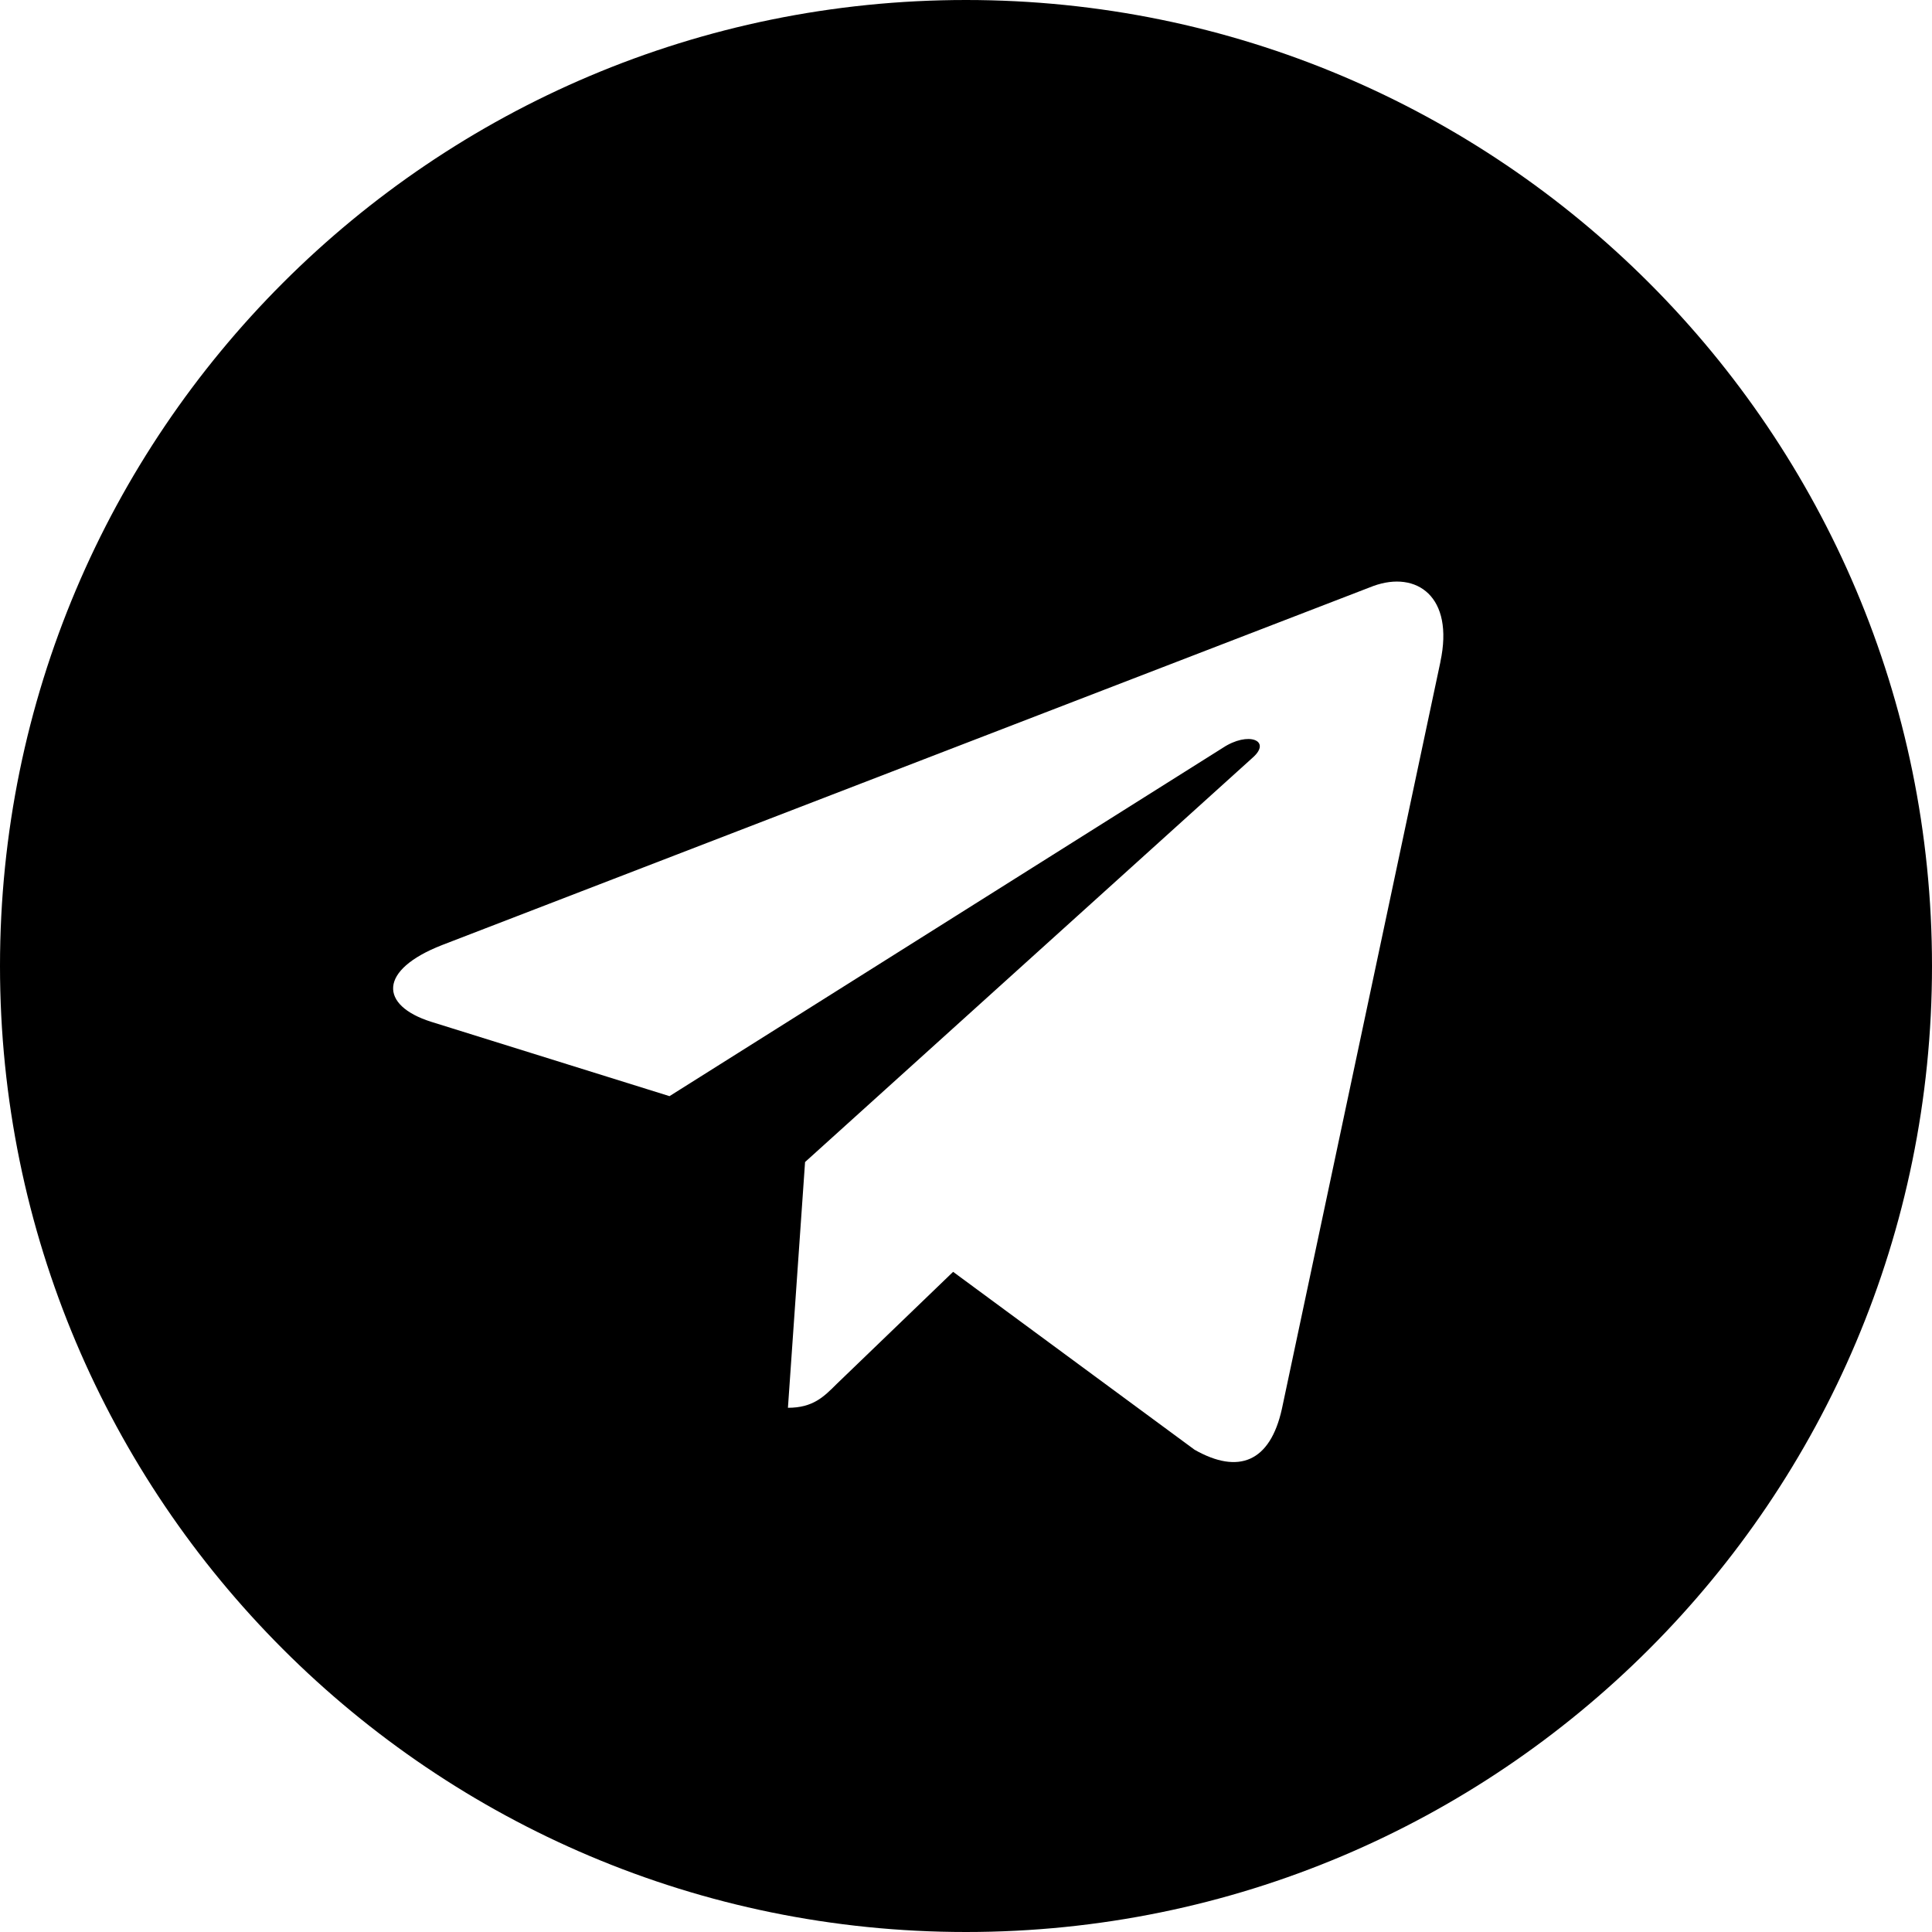
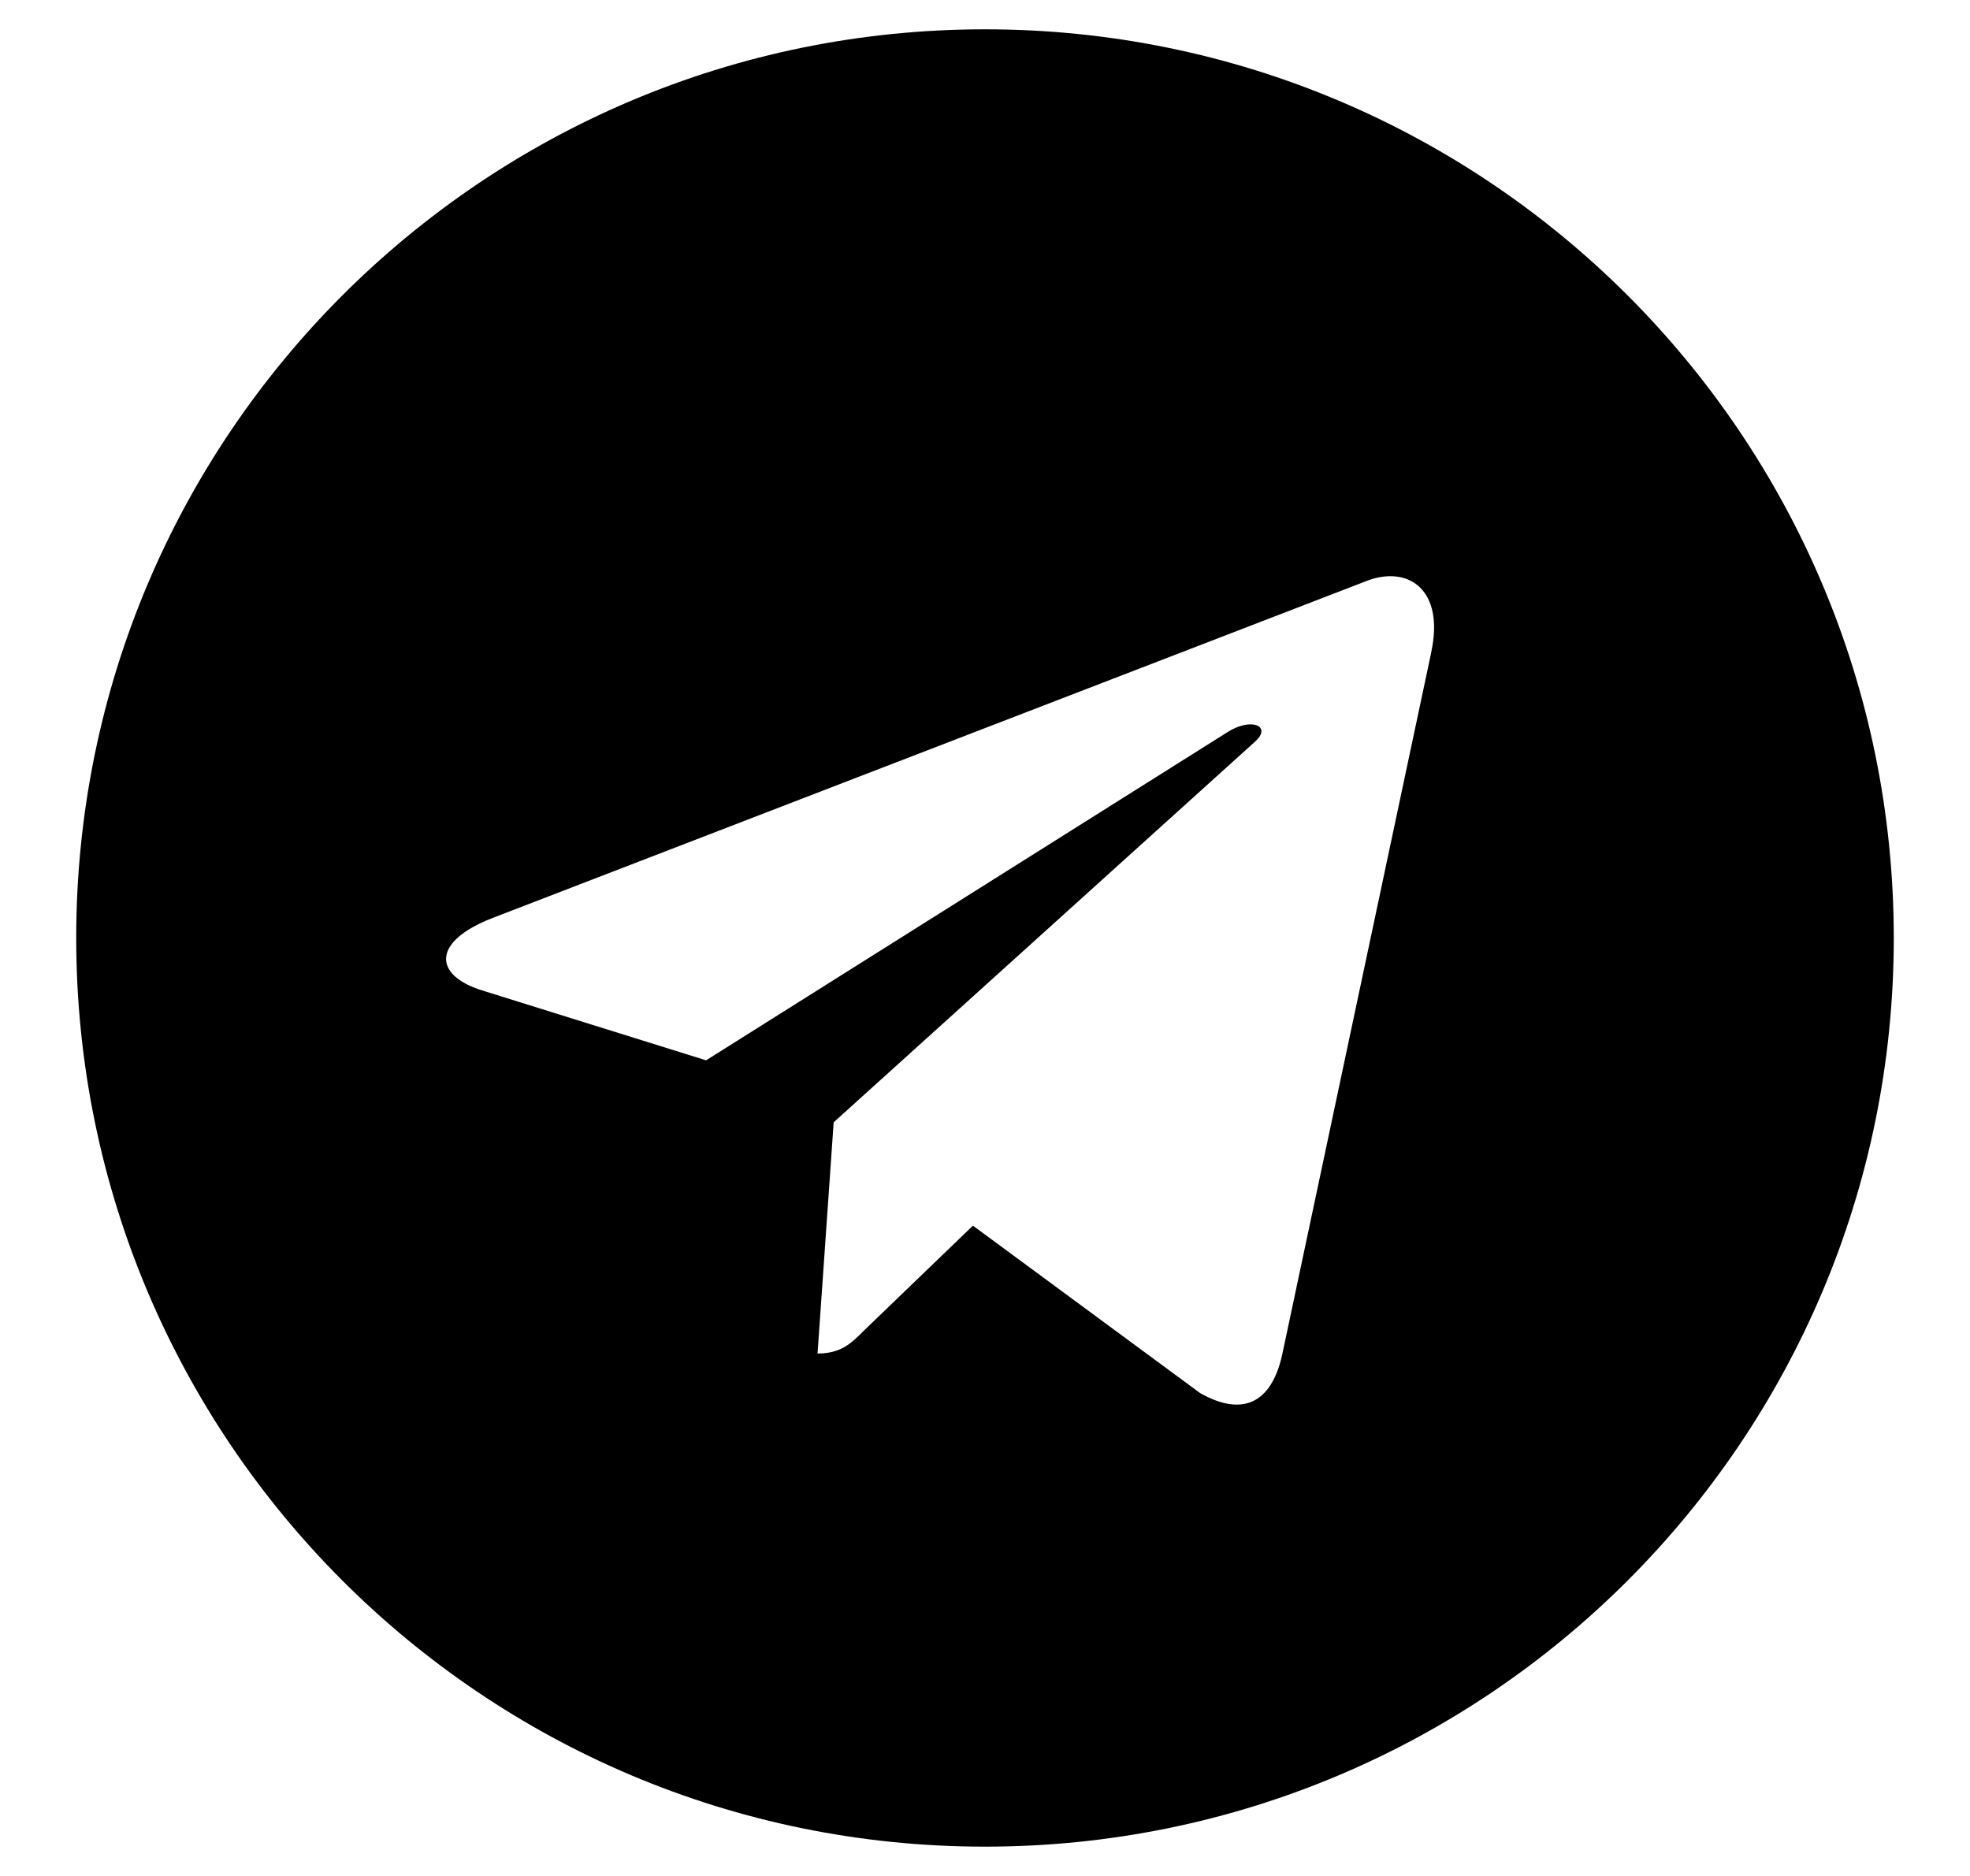
- <svg xmlns="http://www.w3.org/2000/svg" width="30" height="30" viewBox="0 0 30 30" fill="none">
-   <path d="M15 30C23.286 30 30 23.286 30 15C30 6.714 23.286 0 15 0C6.714 0 0 6.714 0 15C0 23.286 6.714 30 15 30ZM6.864 14.675L21.326 9.099C21.997 8.856 22.584 9.262 22.366 10.277L22.367 10.276L19.905 21.878C19.723 22.7 19.234 22.9 18.55 22.512L14.8 19.749L12.991 21.491C12.791 21.691 12.623 21.86 12.235 21.86L12.501 18.044L19.451 11.765C19.754 11.499 19.384 11.349 18.985 11.614L10.396 17.021L6.694 15.866C5.89 15.611 5.872 15.062 6.864 14.675Z" fill="black" />
+ <svg xmlns="http://www.w3.org/2000/svg" width="21" height="20" viewBox="0 0 32 32">
+   <path d="M16 0.5c-8.563 0-15.5 6.938-15.5 15.5s6.938 15.5 15.5 15.5c8.563 0 15.5-6.938 15.5-15.5s-6.938-15.5-15.5-15.5zM23.613 11.119l-2.544 11.988c-0.188 0.85-0.694 1.056-1.4 0.656l-3.875-2.856-1.869 1.8c-0.206 0.206-0.381 0.381-0.781 0.381l0.275-3.944 7.181-6.488c0.313-0.275-0.069-0.431-0.482-0.156l-8.875 5.587-3.825-1.194c-0.831-0.262-0.85-0.831 0.175-1.231l14.944-5.763c0.694-0.25 1.3 0.169 1.075 1.219z" />
</svg>
